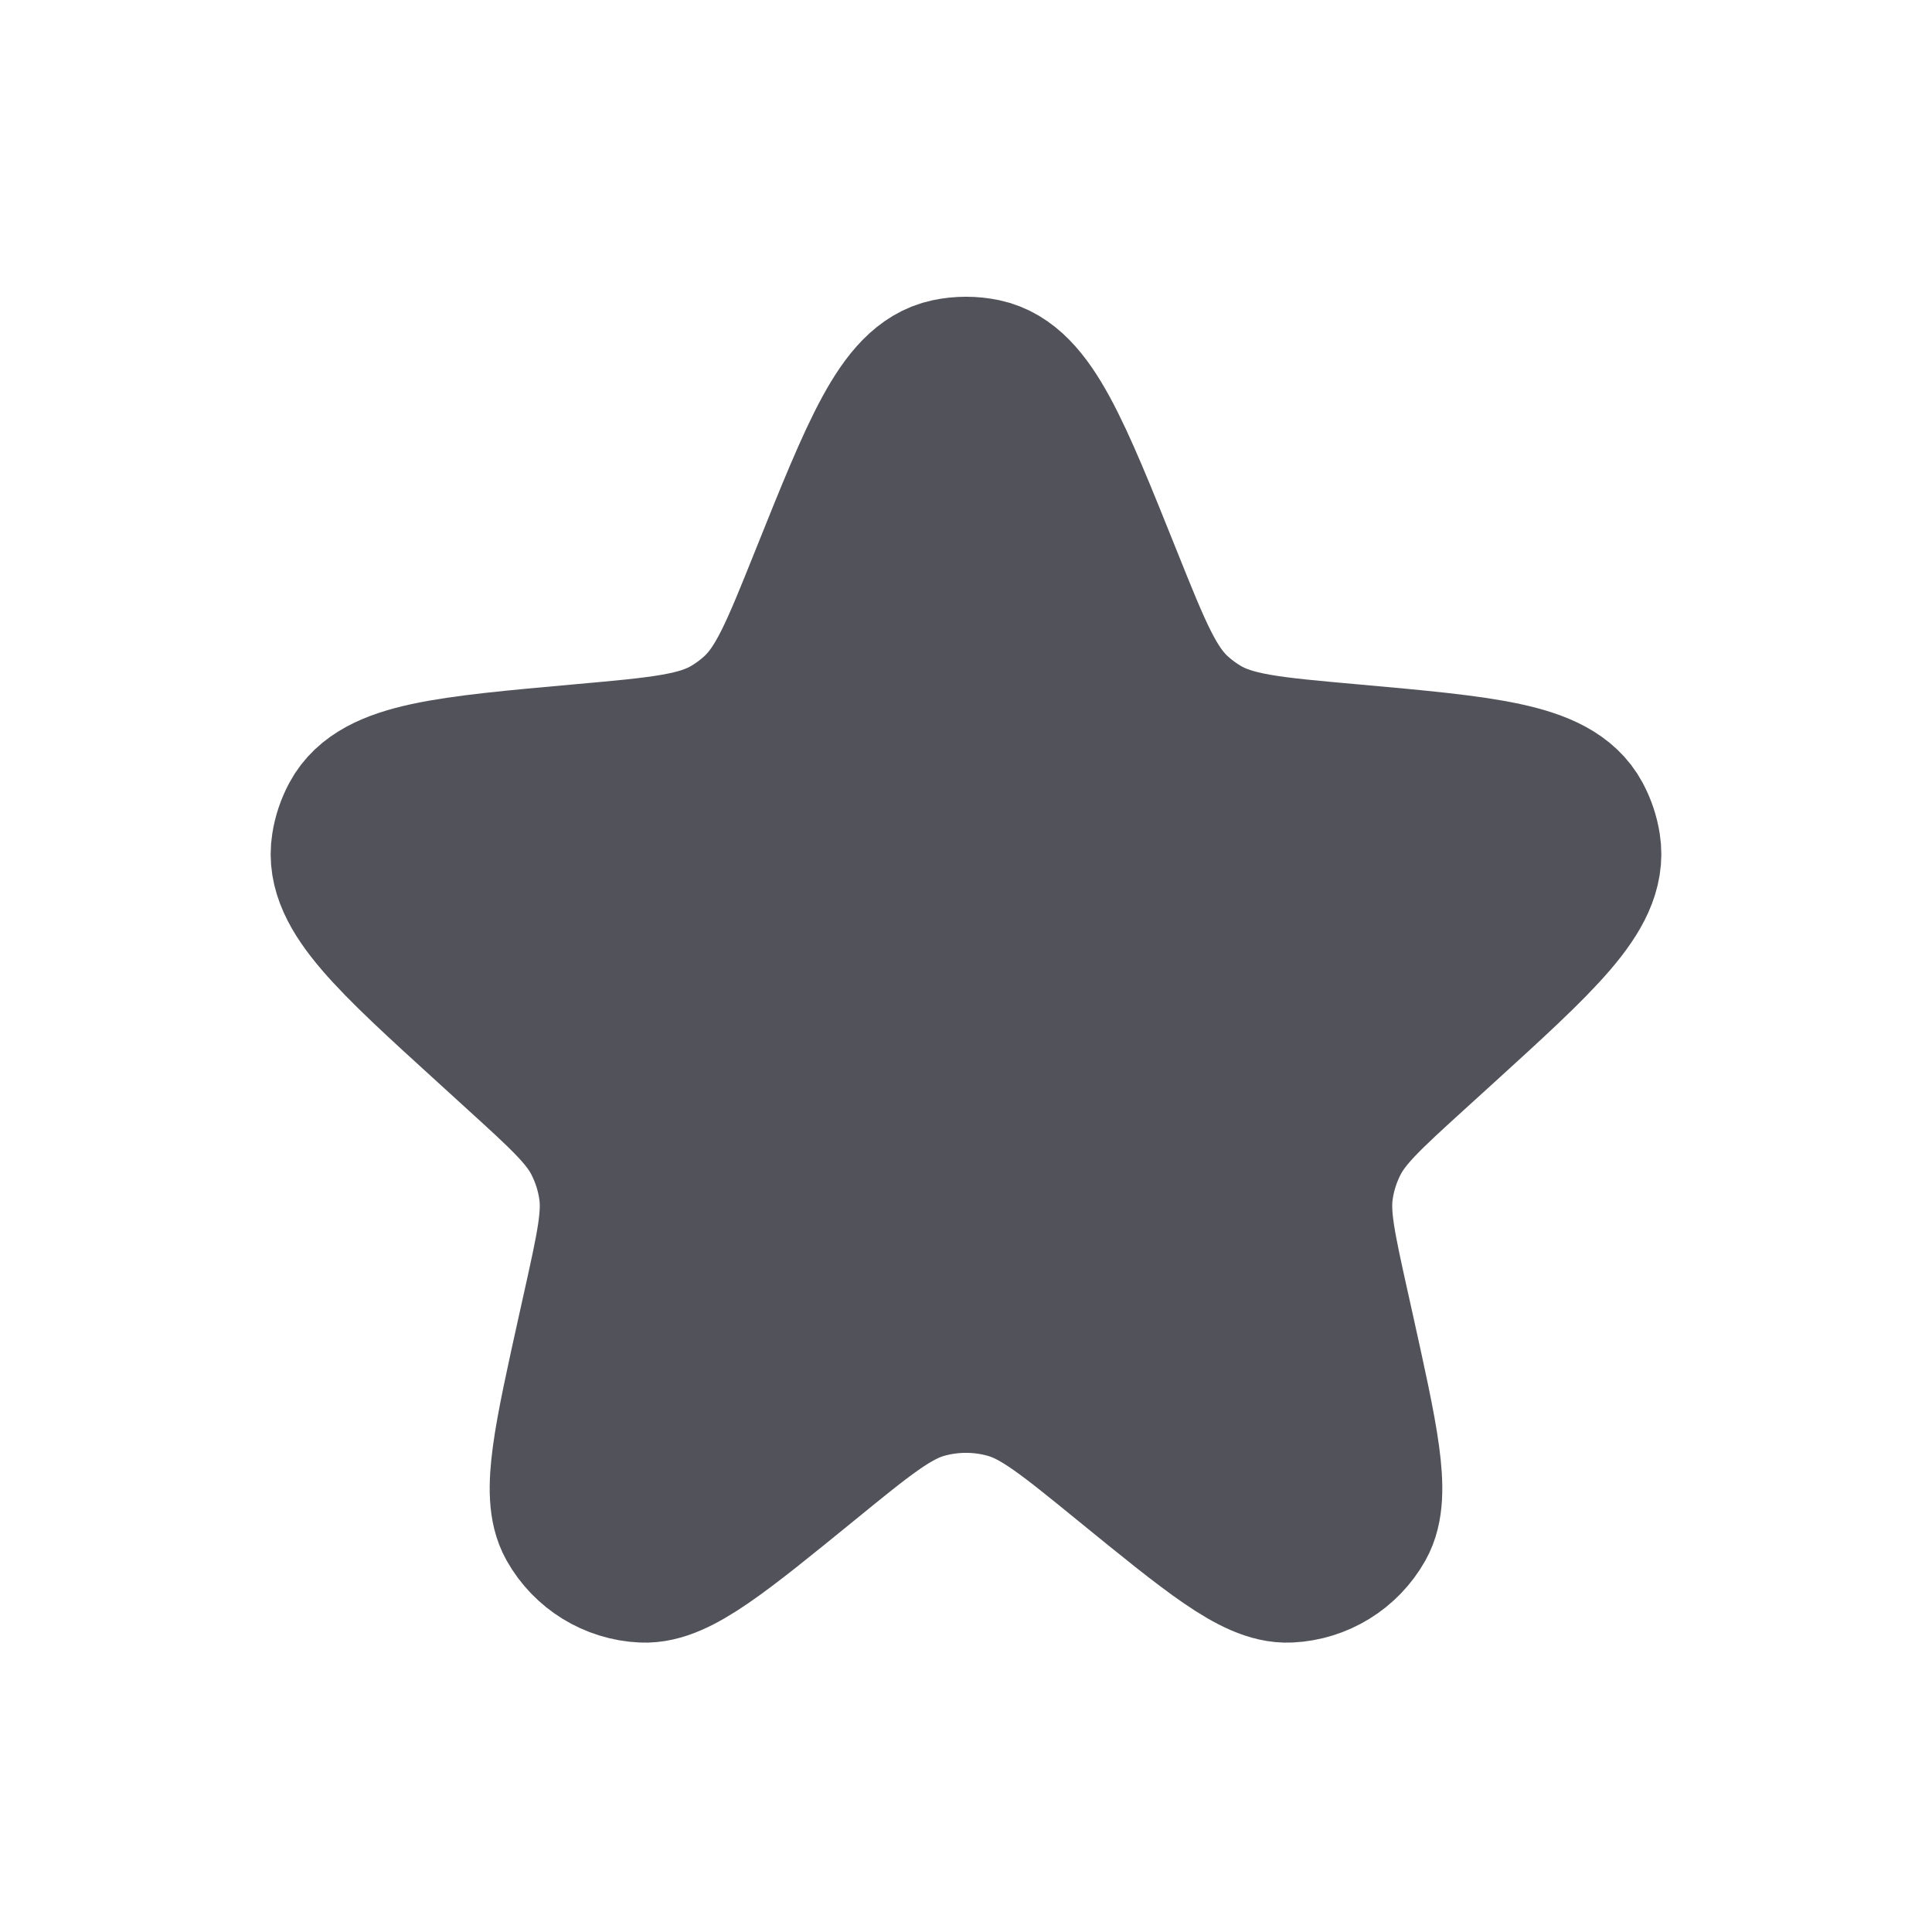
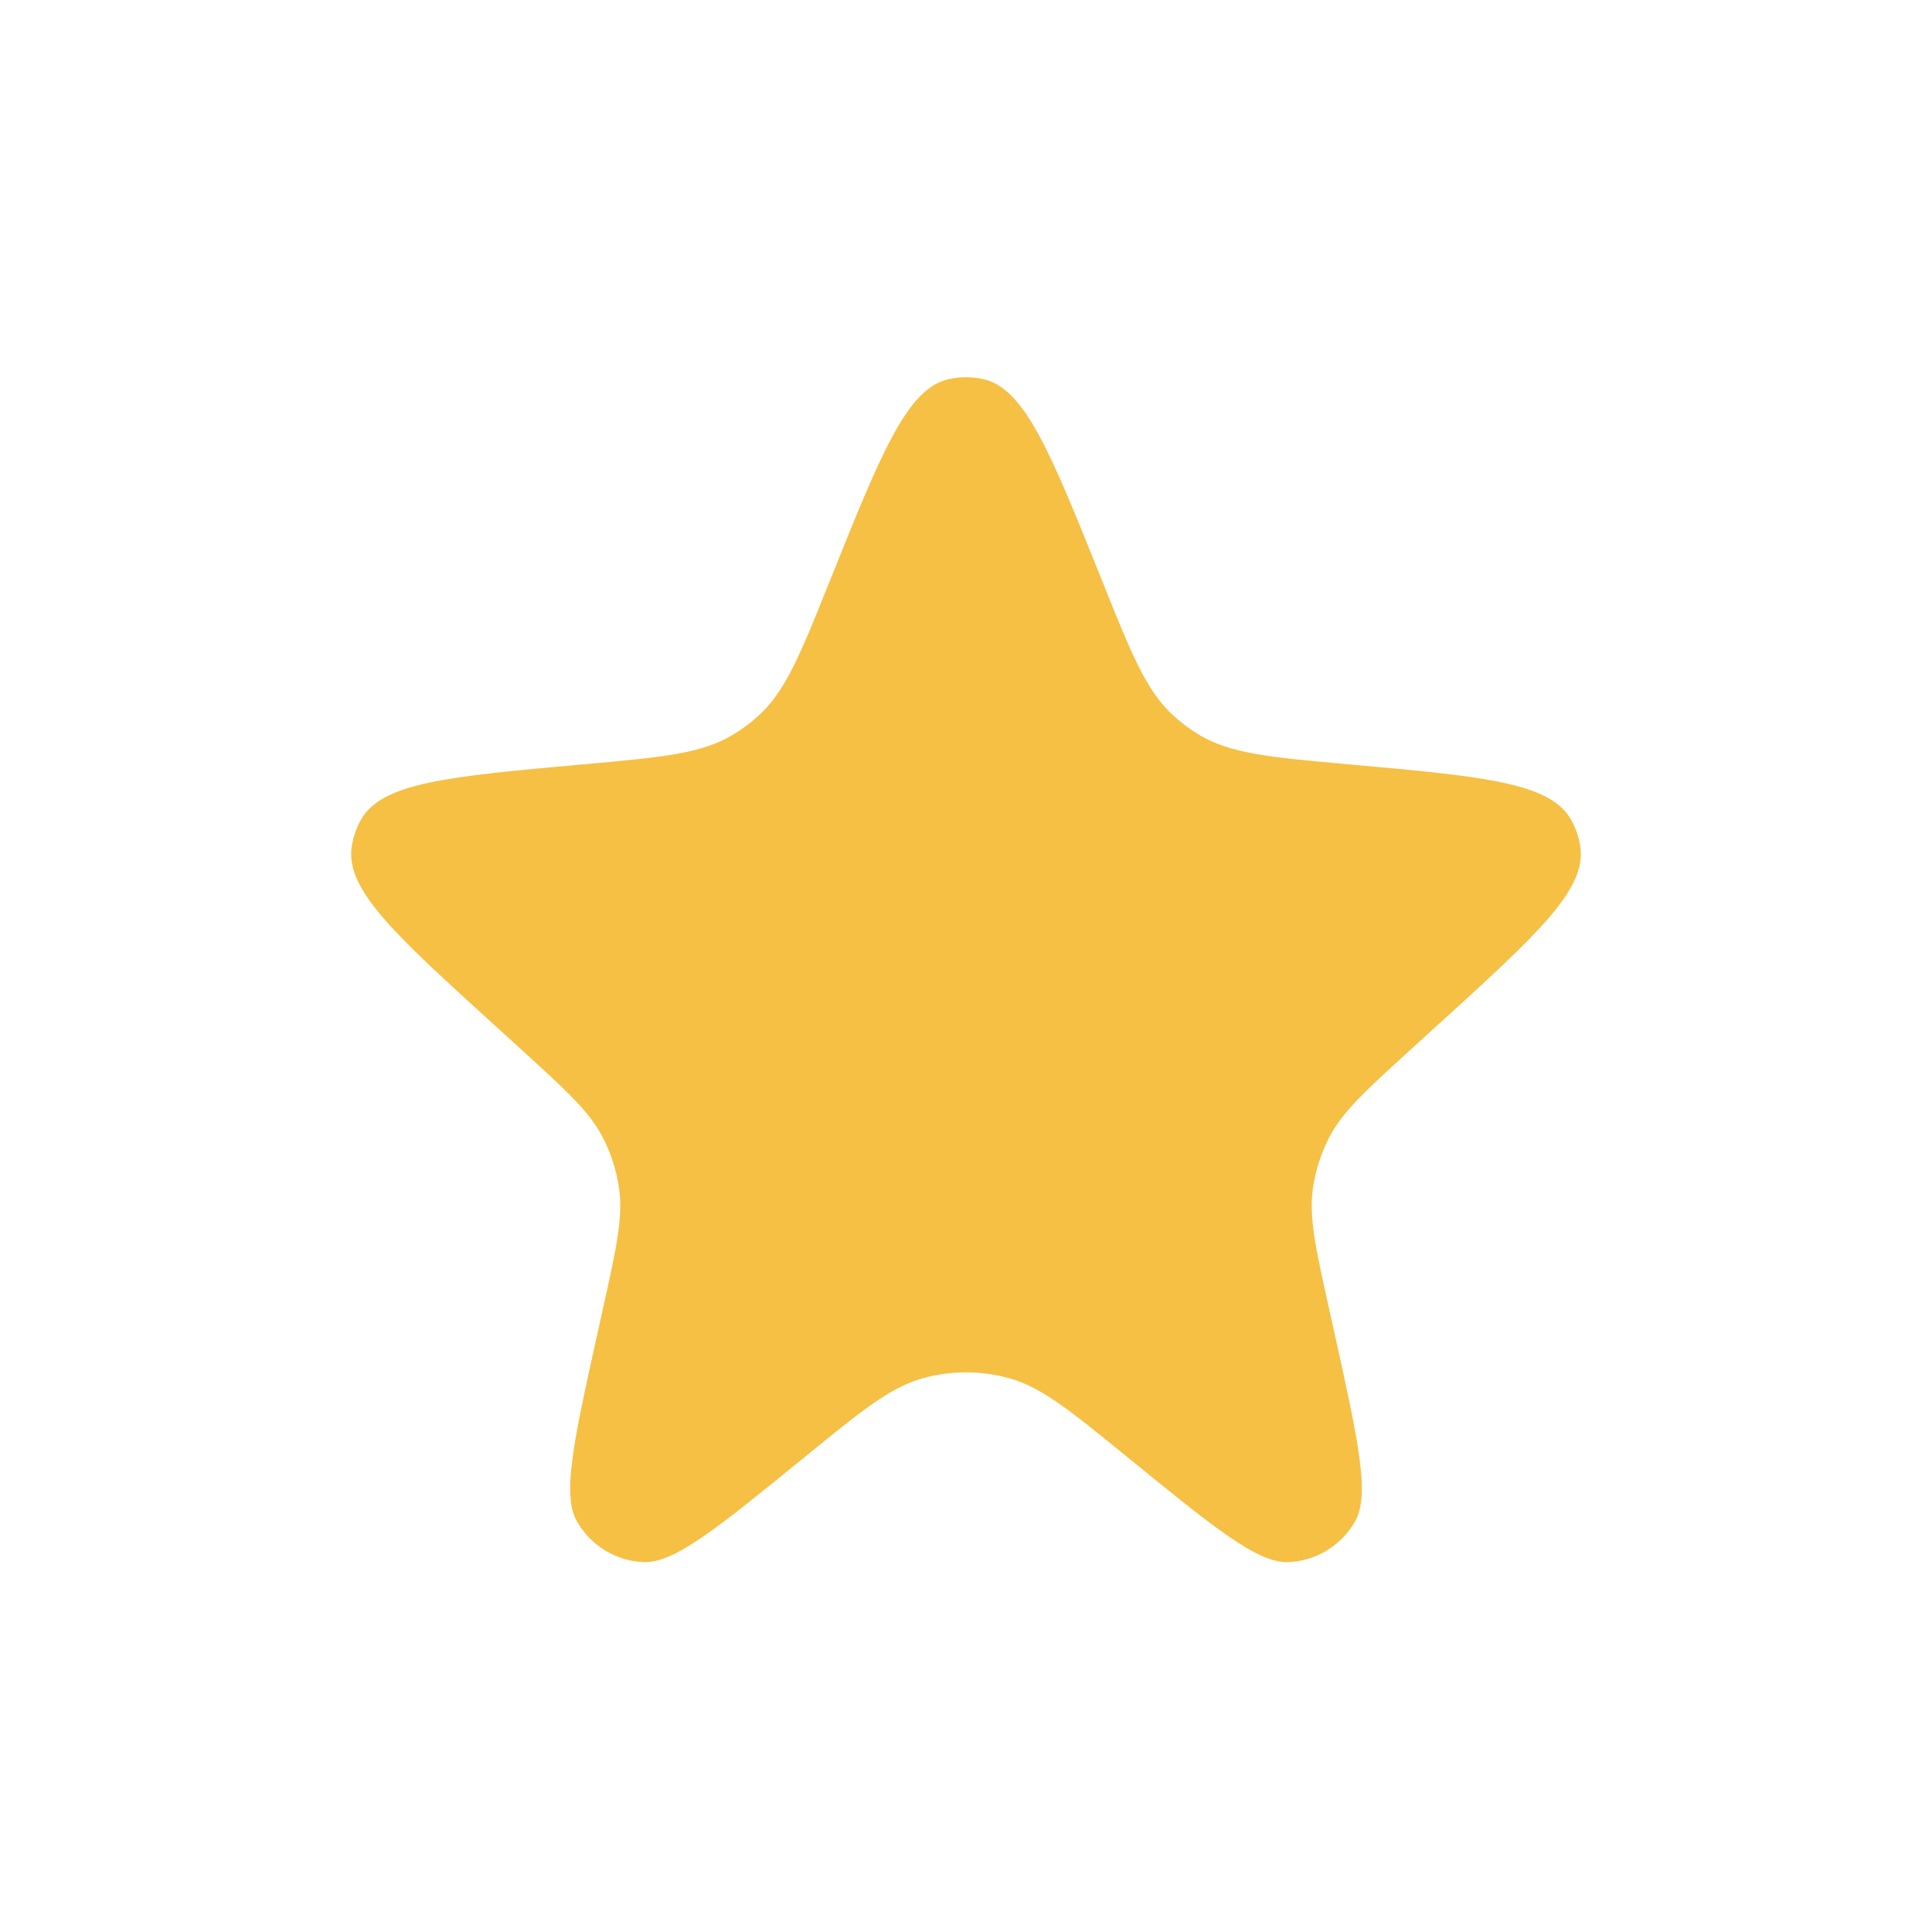
<svg xmlns="http://www.w3.org/2000/svg" width="24" height="24" viewBox="0 0 24 24" fill="none">
-   <path d="M10.307 7.22C10.949 5.619 11.27 4.819 11.792 4.708C11.929 4.679 12.071 4.679 12.208 4.708C12.73 4.819 13.051 5.619 13.693 7.22C14.058 8.13 14.24 8.585 14.582 8.895C14.678 8.982 14.782 9.059 14.893 9.126C15.287 9.364 15.78 9.408 16.766 9.496C18.435 9.646 19.269 9.72 19.524 10.196C19.577 10.295 19.613 10.401 19.63 10.512C19.715 11.045 19.101 11.603 17.875 12.719L17.534 13.029C16.96 13.551 16.674 13.812 16.508 14.137C16.408 14.332 16.341 14.543 16.31 14.76C16.258 15.121 16.342 15.5 16.51 16.257L16.57 16.527C16.871 17.885 17.022 18.564 16.834 18.897C16.665 19.197 16.354 19.389 16.01 19.405C15.628 19.424 15.089 18.984 14.011 18.106C13.301 17.527 12.945 17.238 12.551 17.125C12.191 17.022 11.809 17.022 11.449 17.125C11.055 17.238 10.699 17.527 9.989 18.106C8.911 18.984 8.372 19.424 7.99 19.405C7.646 19.389 7.335 19.197 7.166 18.897C6.978 18.564 7.129 17.885 7.43 16.527L7.49 16.257C7.658 15.5 7.742 15.121 7.69 14.76C7.659 14.543 7.592 14.332 7.492 14.137C7.327 13.812 7.04 13.551 6.466 13.029L6.126 12.719C4.899 11.603 4.285 11.045 4.37 10.512C4.387 10.401 4.423 10.295 4.476 10.196C4.731 9.72 5.565 9.646 7.234 9.496C8.22 9.408 8.713 9.364 9.107 9.126C9.218 9.059 9.322 8.982 9.418 8.895C9.76 8.585 9.942 8.13 10.307 7.22Z" fill="#52525A" stroke="#52525A" stroke-width="2" />
+   <path d="M10.307 7.22C10.949 5.619 11.27 4.819 11.792 4.708C11.929 4.679 12.071 4.679 12.208 4.708C12.73 4.819 13.051 5.619 13.693 7.22C14.058 8.13 14.24 8.585 14.582 8.895C14.678 8.982 14.782 9.059 14.893 9.126C15.287 9.364 15.78 9.408 16.766 9.496C18.435 9.646 19.269 9.72 19.524 10.196C19.577 10.295 19.613 10.401 19.63 10.512C19.715 11.045 19.101 11.603 17.875 12.719L17.534 13.029C16.96 13.551 16.674 13.812 16.508 14.137C16.408 14.332 16.341 14.543 16.31 14.76C16.258 15.121 16.342 15.5 16.51 16.257L16.57 16.527C16.871 17.885 17.022 18.564 16.834 18.897C16.665 19.197 16.354 19.389 16.01 19.405C15.628 19.424 15.089 18.984 14.011 18.106C13.301 17.527 12.945 17.238 12.551 17.125C12.191 17.022 11.809 17.022 11.449 17.125C11.055 17.238 10.699 17.527 9.989 18.106C8.911 18.984 8.372 19.424 7.99 19.405C7.646 19.389 7.335 19.197 7.166 18.897C6.978 18.564 7.129 17.885 7.43 16.527L7.49 16.257C7.658 15.5 7.742 15.121 7.69 14.76C7.659 14.543 7.592 14.332 7.492 14.137C7.327 13.812 7.04 13.551 6.466 13.029L6.126 12.719C4.899 11.603 4.285 11.045 4.37 10.512C4.387 10.401 4.423 10.295 4.476 10.196C4.731 9.72 5.565 9.646 7.234 9.496C8.22 9.408 8.713 9.364 9.107 9.126C9.218 9.059 9.322 8.982 9.418 8.895C9.76 8.585 9.942 8.13 10.307 7.22Z" fill="#F5C044" stroke="" stroke-width="2" />
</svg>
